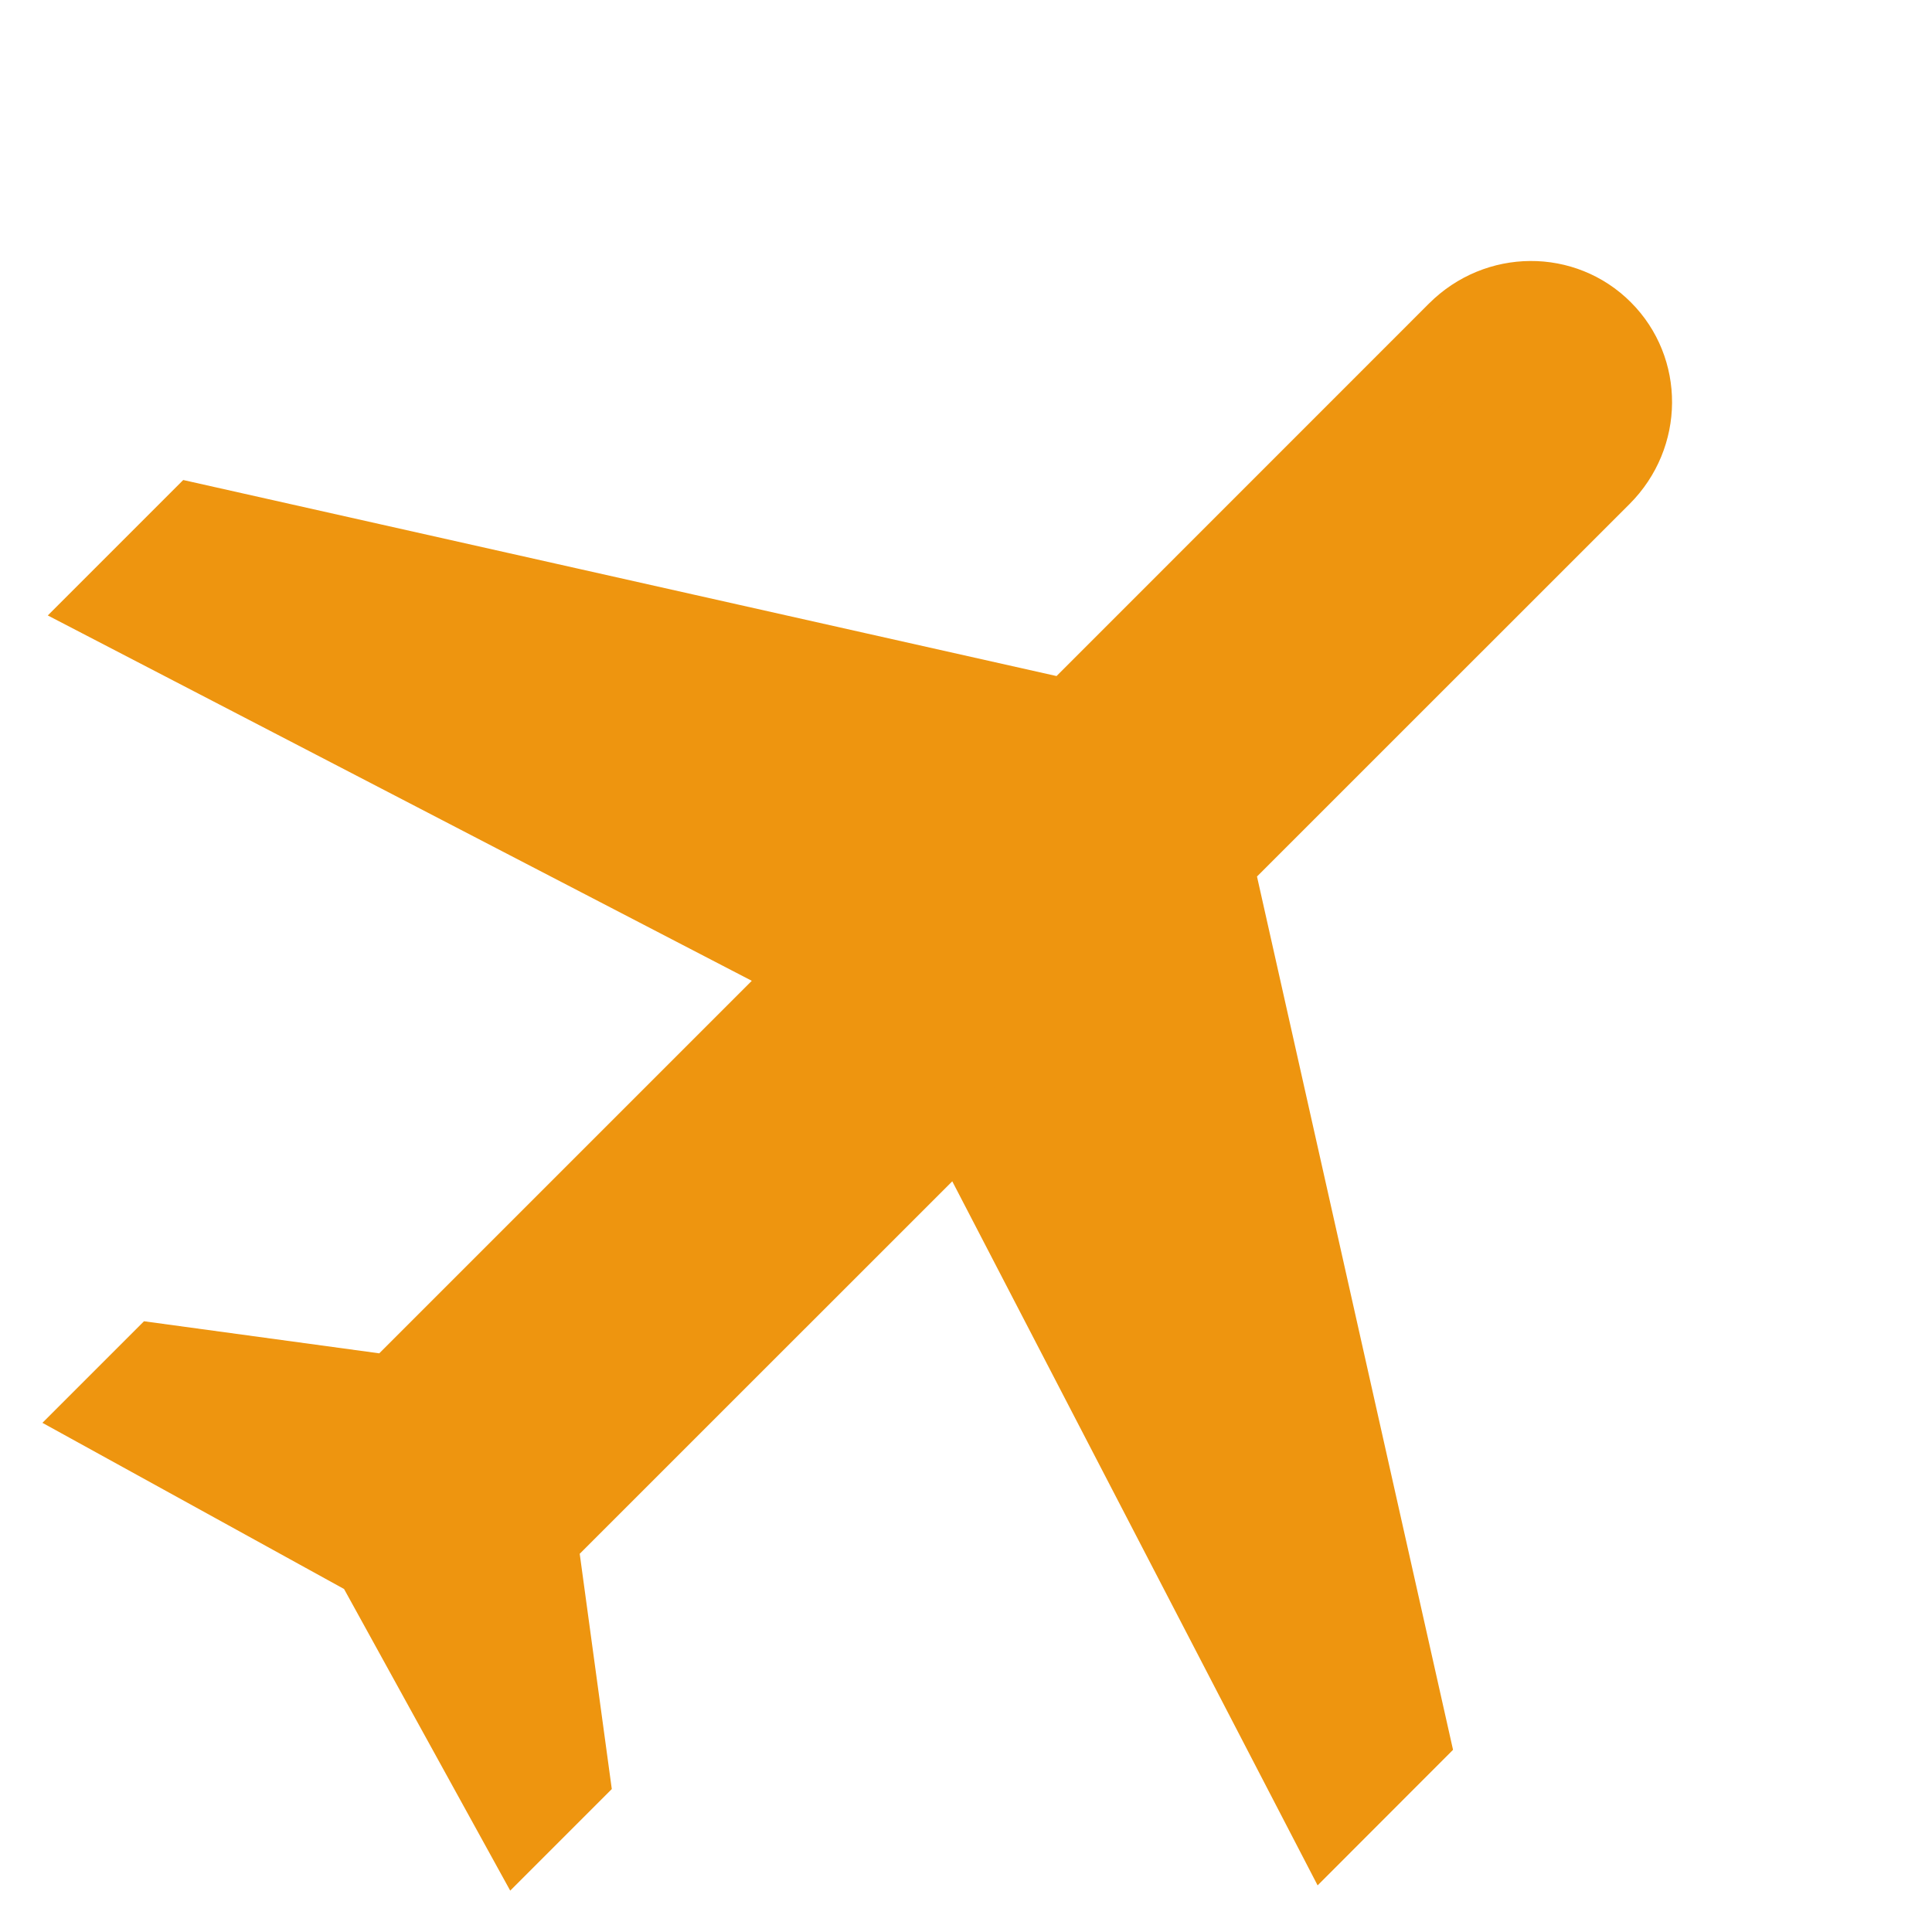
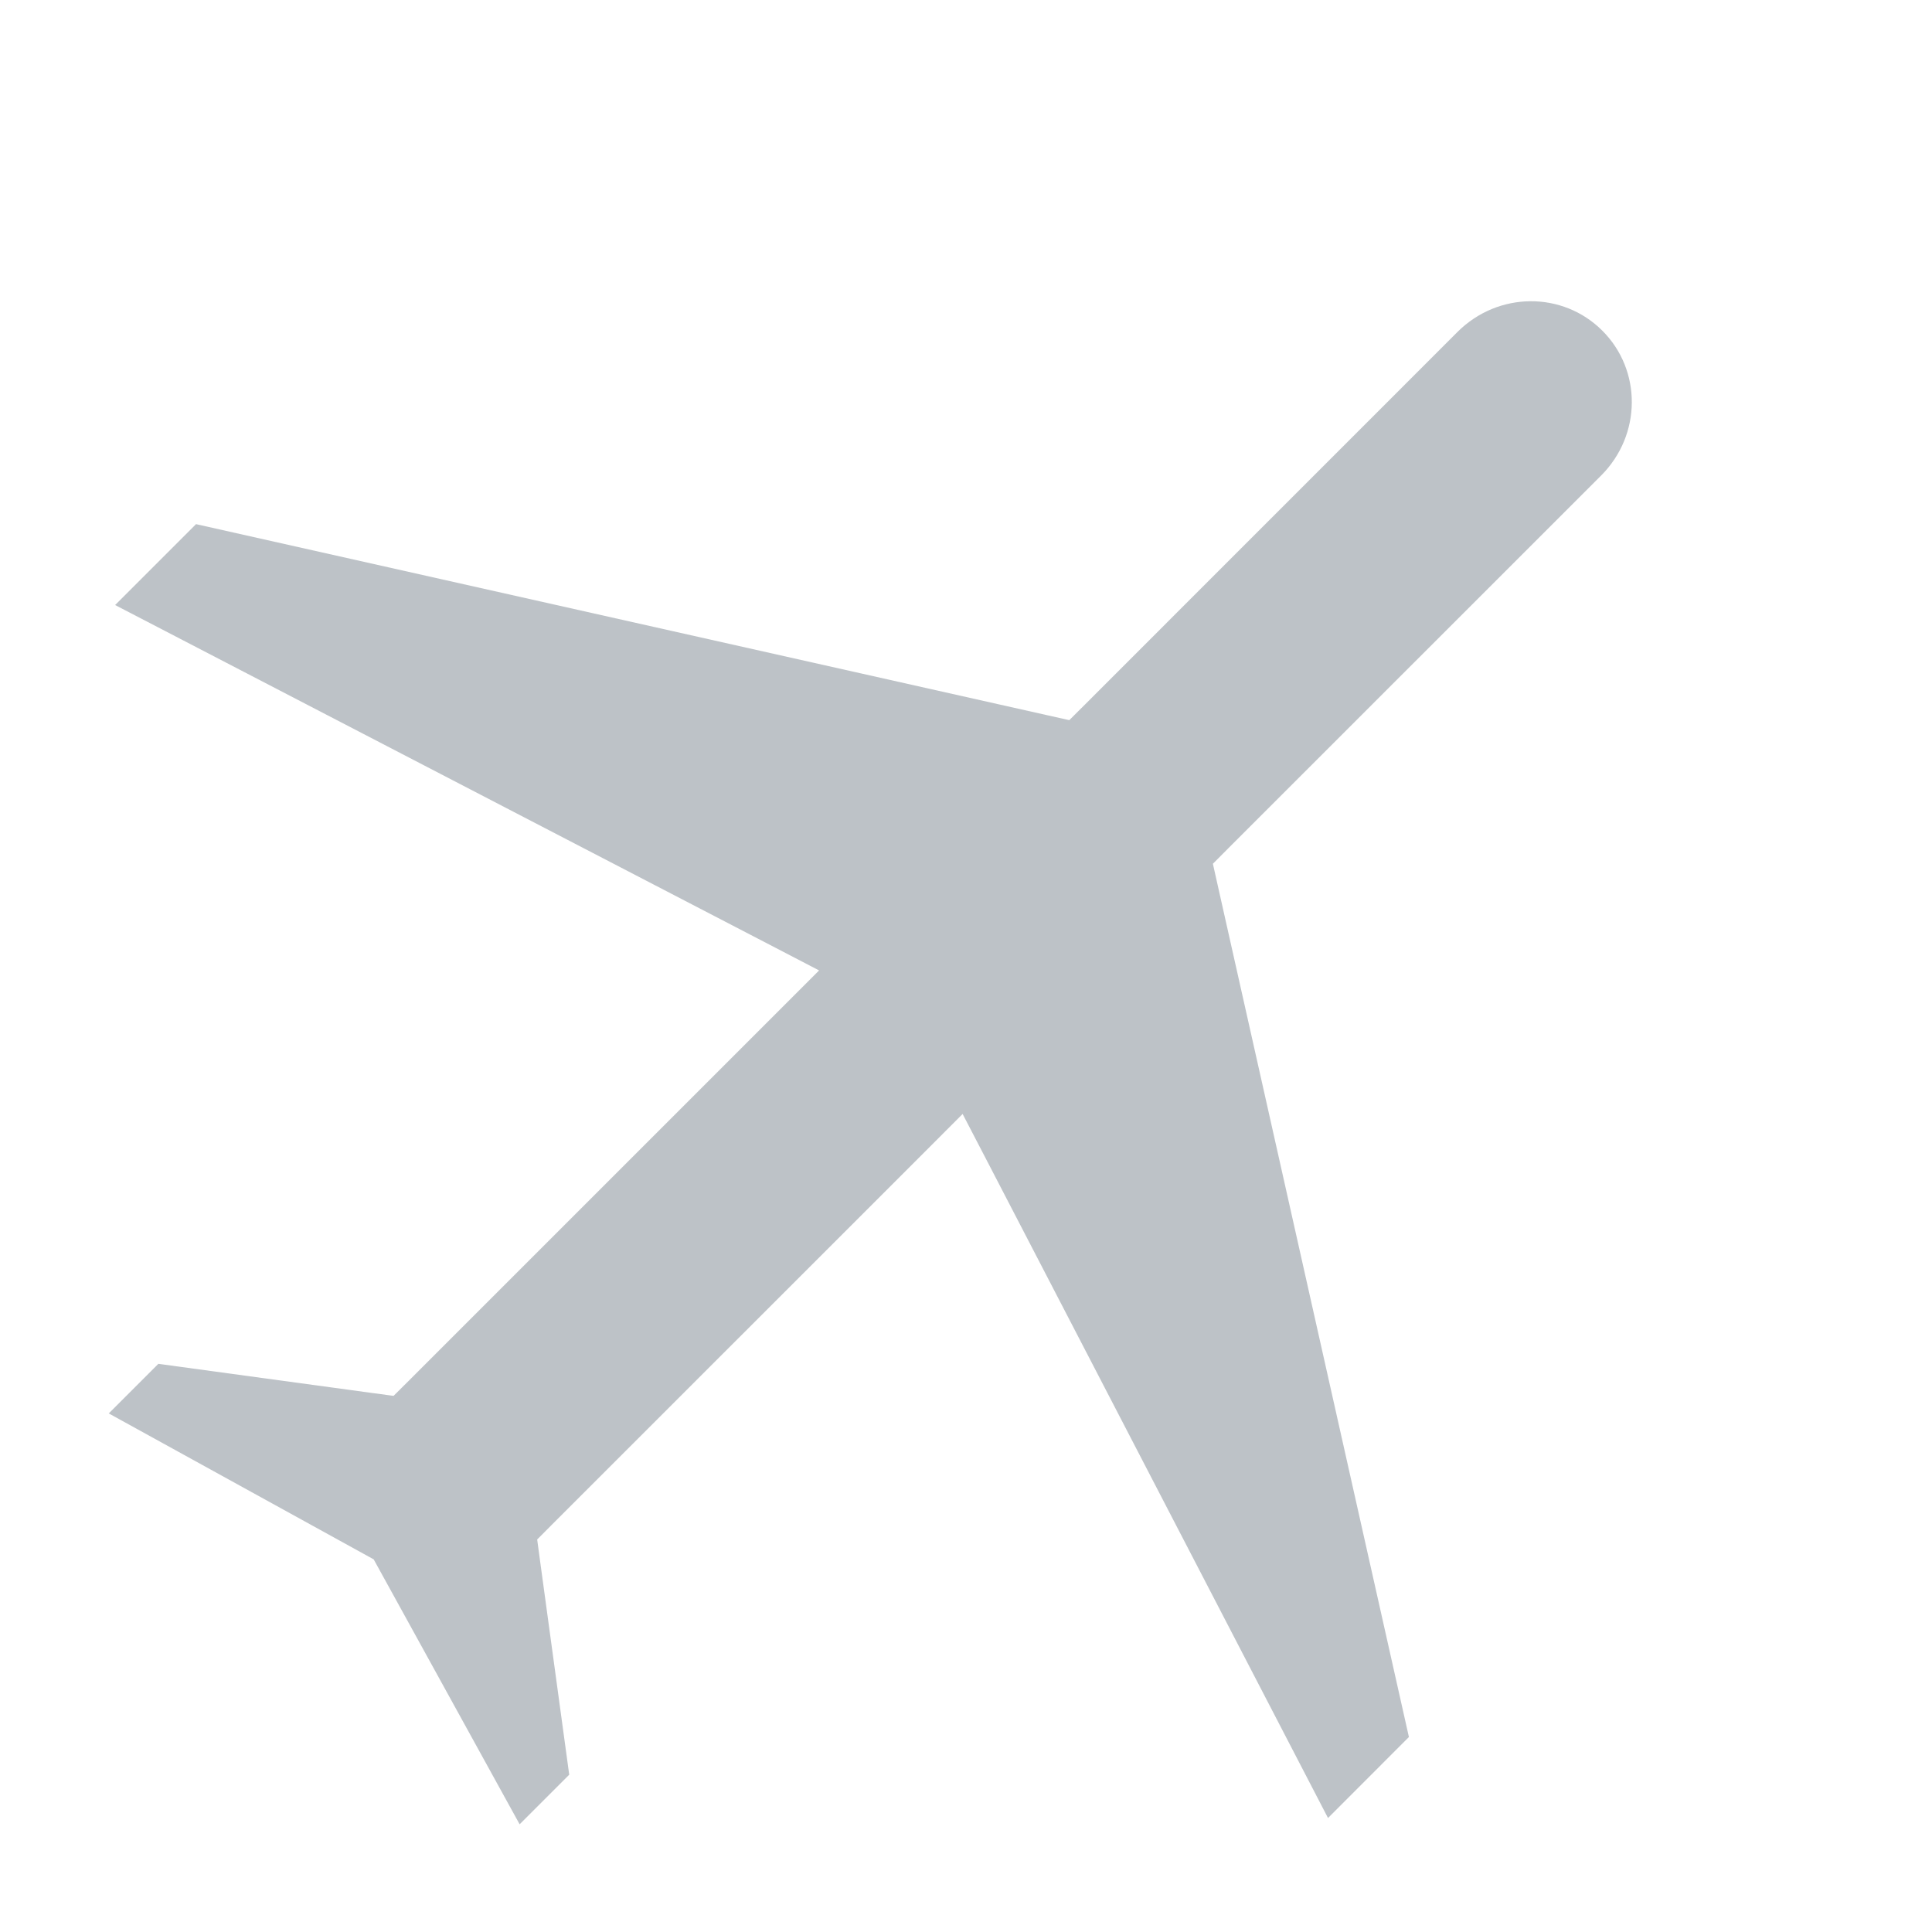
<svg xmlns="http://www.w3.org/2000/svg" width="24" height="24" viewBox="0 0 24 24" fill="none">
-   <path d="M4.515 19.301L1.351 17.558L1.967 16.942L4.644 17.307L4.889 17.34L5.065 17.165L9.692 12.538L10.175 12.055L9.569 11.74L1.43 7.516L2.435 6.511L13.015 8.886L13.283 8.946L13.478 8.752L18.105 4.124C18.613 3.617 19.416 3.618 19.905 4.108C20.395 4.597 20.396 5.401 19.889 5.908L15.261 10.535L15.067 10.73L15.127 10.998L17.502 21.578L16.497 22.584L12.273 14.444L11.958 13.838L11.476 14.321L6.848 18.948L6.673 19.124L6.706 19.369L7.071 22.046L6.455 22.662L4.712 19.498L4.642 19.371L4.515 19.301Z" fill="#EE950F" stroke="#EE950F" />
+   <path d="M4.515 19.301L1.351 17.558L1.967 16.942L4.644 17.307L4.889 17.34L5.065 17.165L9.692 12.538L10.175 12.055L9.569 11.74L1.43 7.516L2.435 6.511L13.015 8.886L13.283 8.946L13.478 8.752L18.105 4.124C18.613 3.617 19.416 3.618 19.905 4.108C20.395 4.597 20.396 5.401 19.889 5.908L15.261 10.535L15.067 10.73L15.127 10.998L17.502 21.578L16.497 22.584L12.273 14.444L11.958 13.838L11.476 14.321L6.848 18.948L6.673 19.124L6.706 19.369L7.071 22.046L6.455 22.662L4.712 19.498L4.642 19.371L4.515 19.301Z" fill="#b2b7bd" fill-opacity="0.85" />
</svg>
